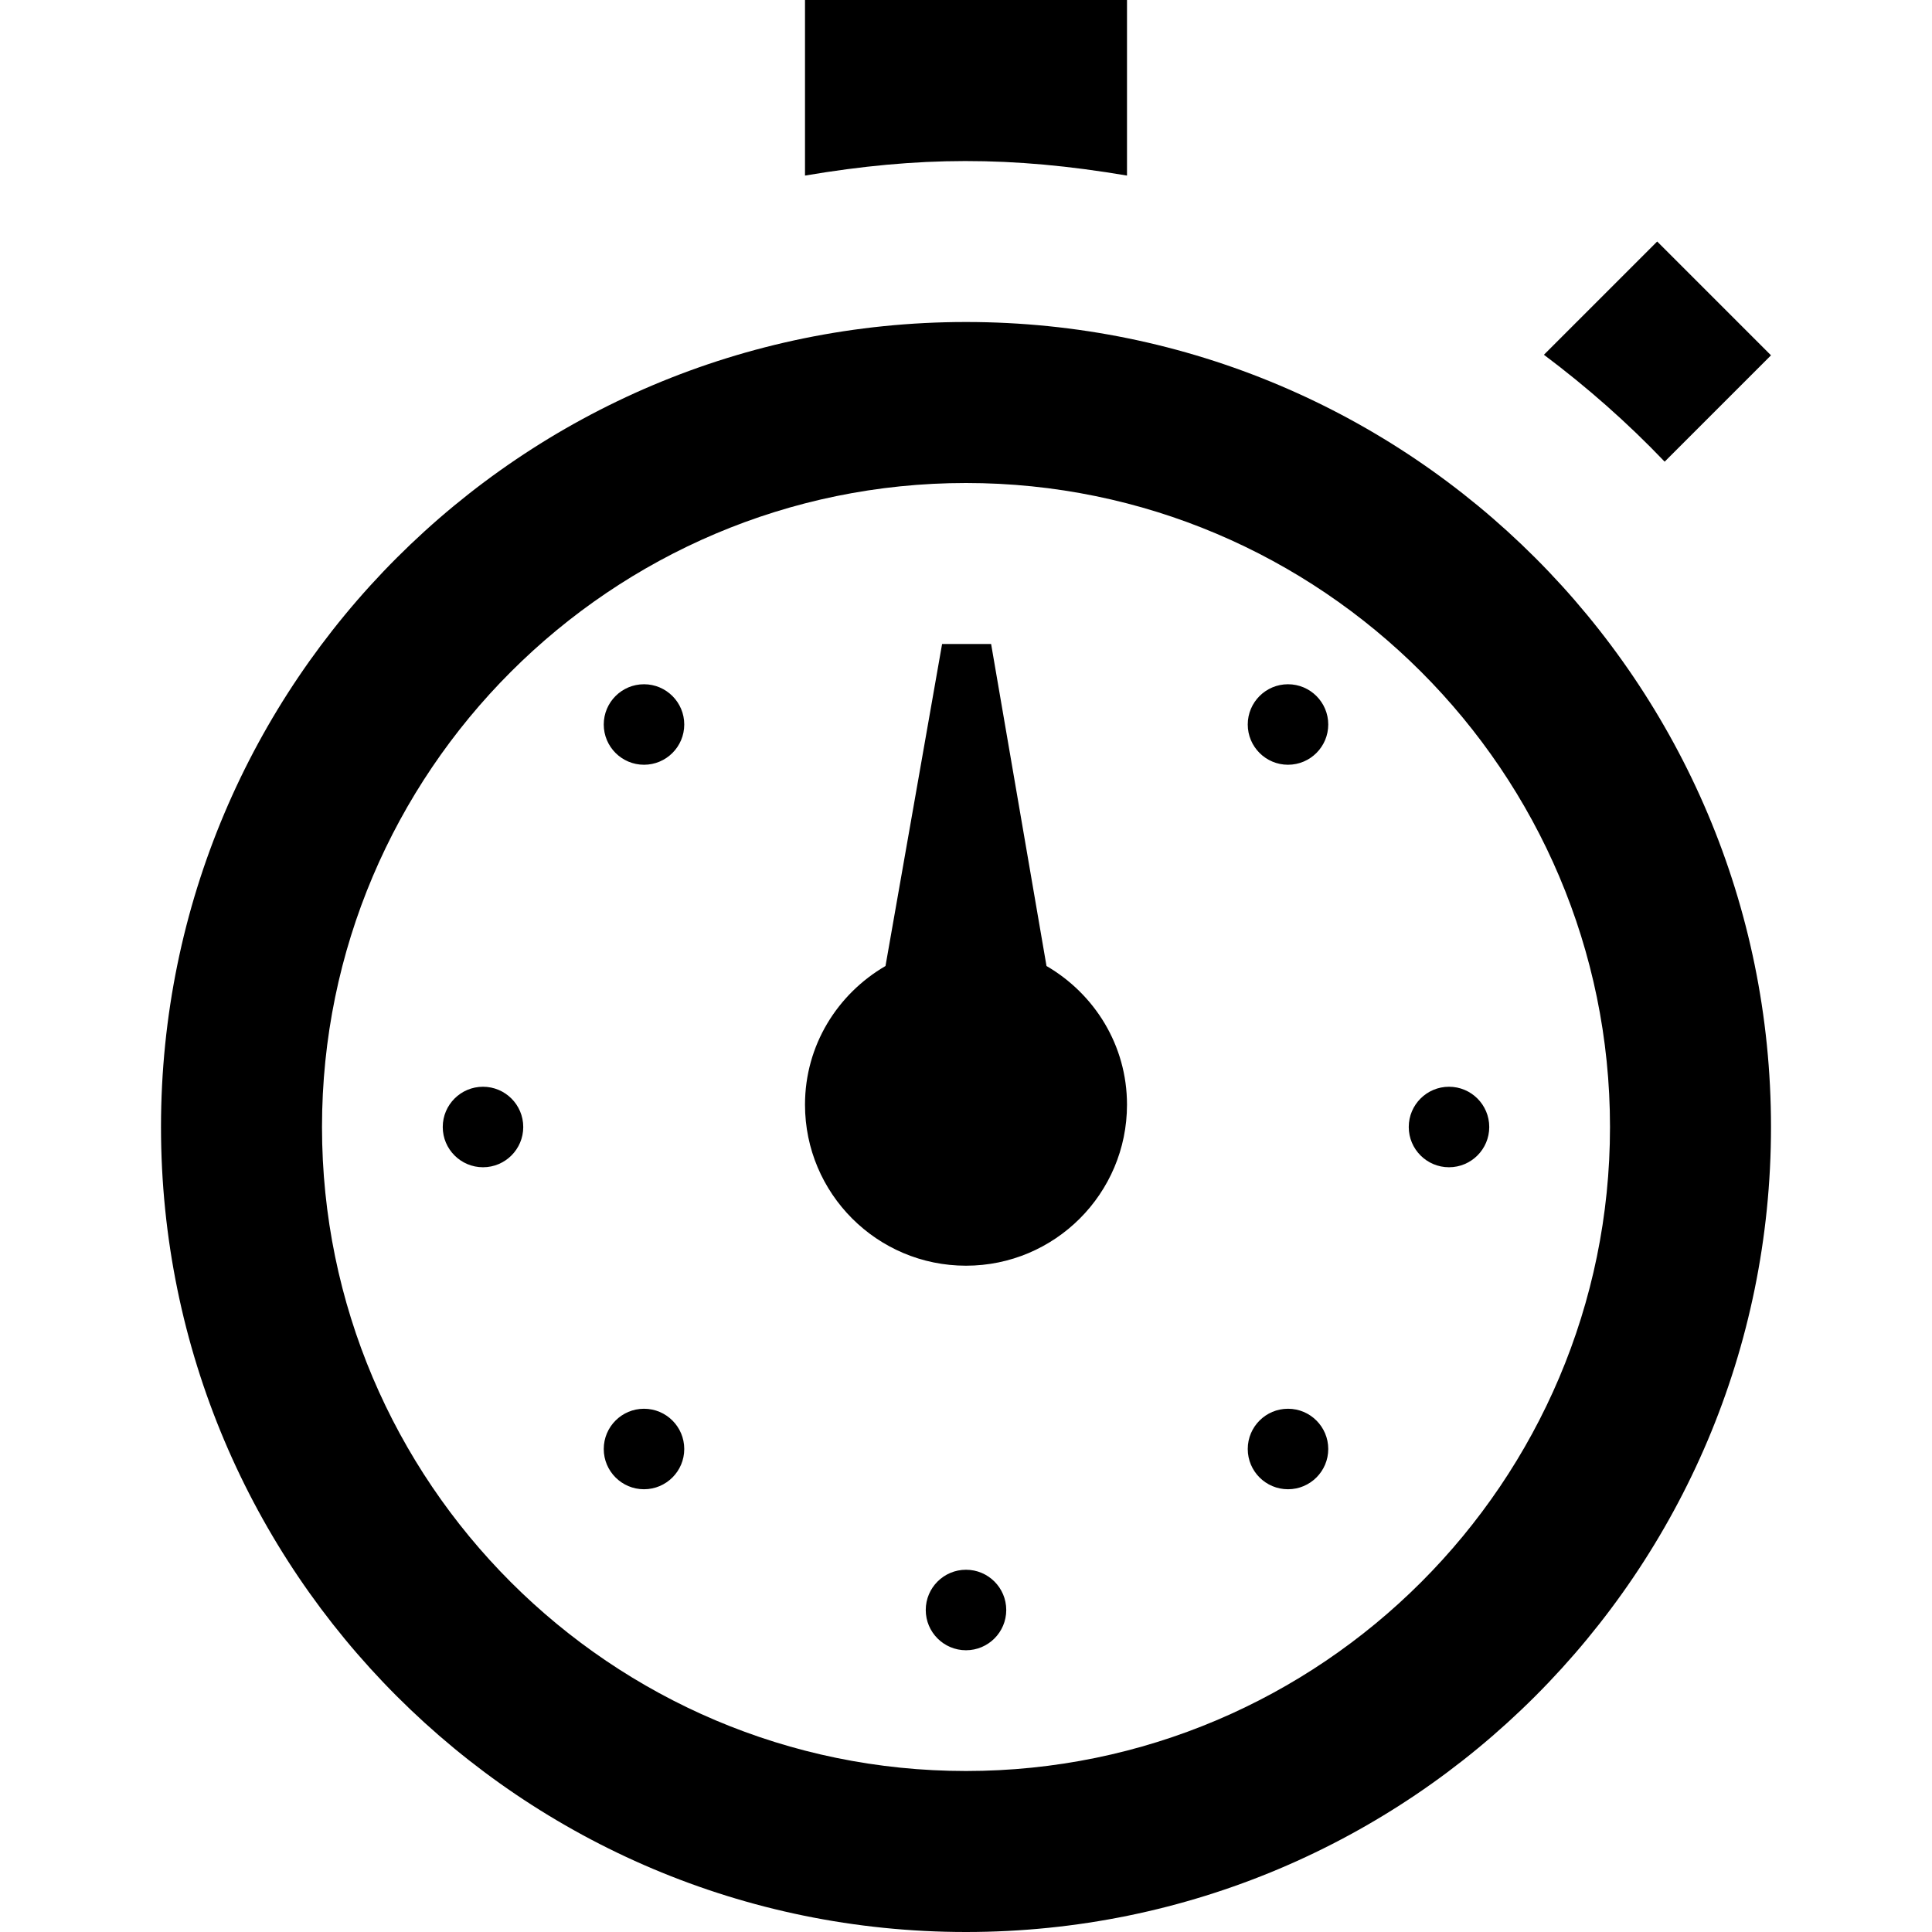
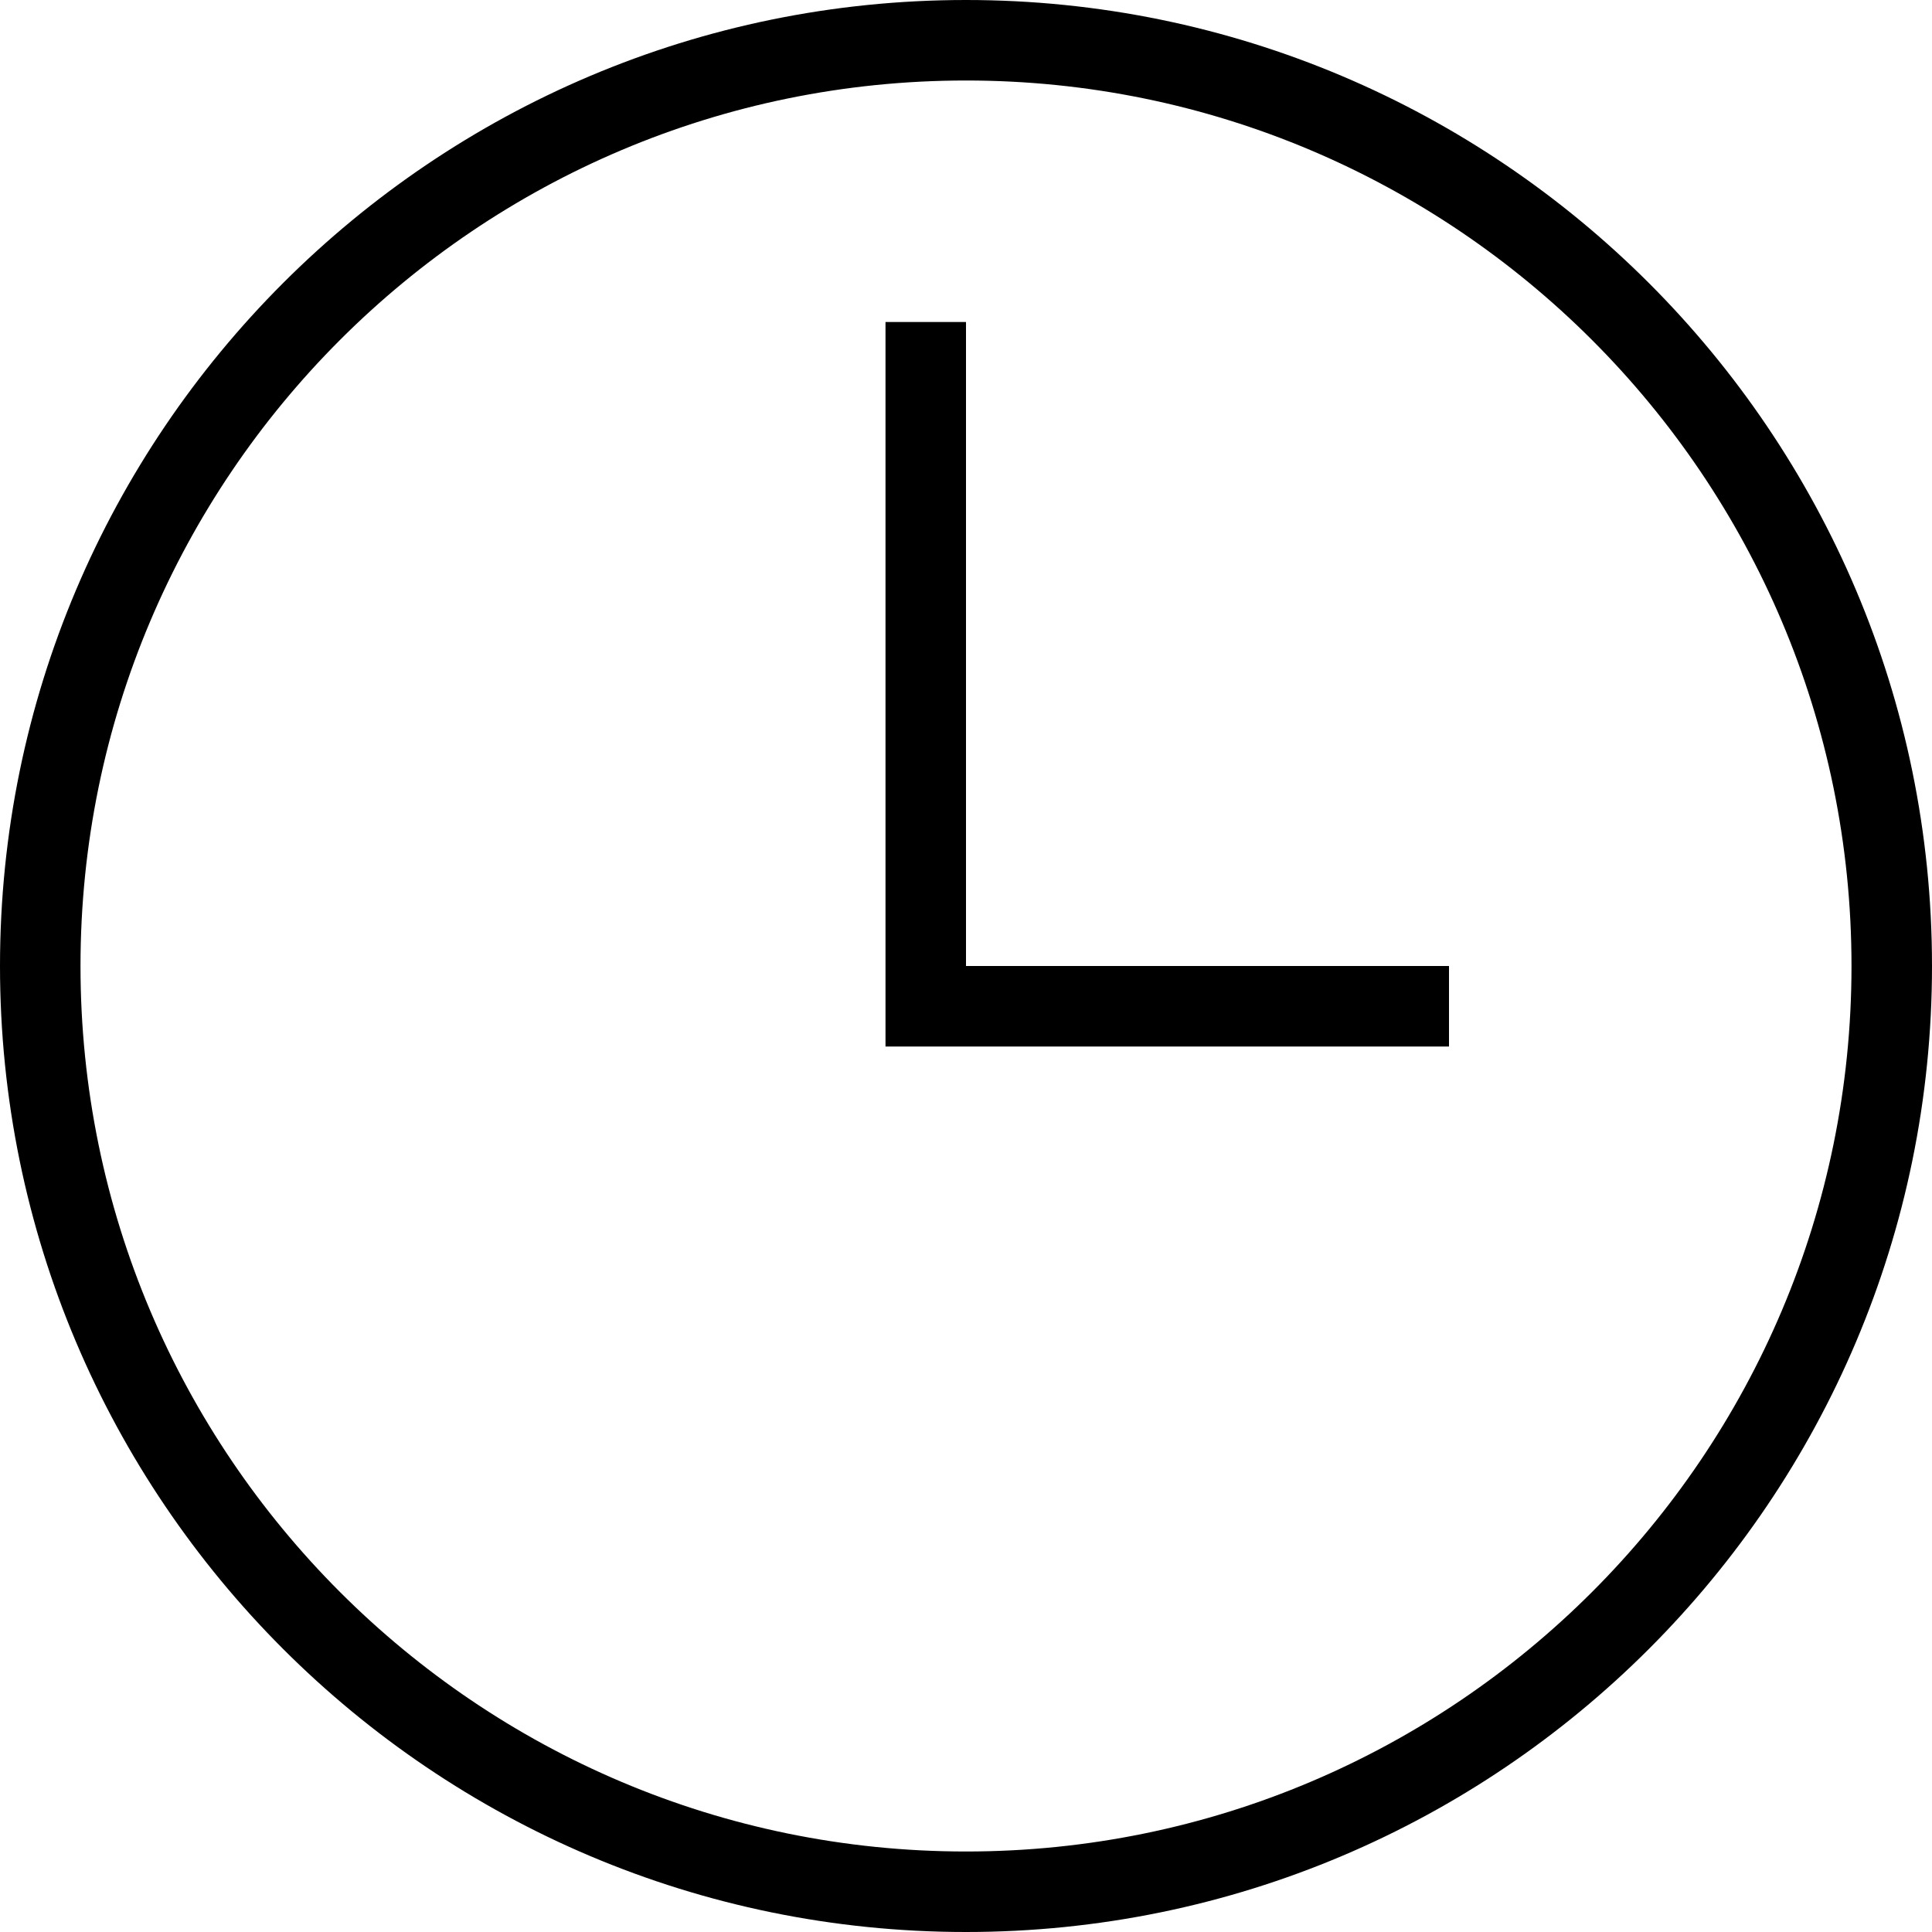
- <svg xmlns="http://www.w3.org/2000/svg" width="24" height="24" viewBox="0 0 24 24">
-   <path d="M13 12l-.688-4h-.609l-.703 4c-.596.347-1 .984-1 1.723 0 1.104.896 2 2 2s2-.896 2-2c0-.739-.404-1.376-1-1.723zm-1-8c-5.522 0-10 4.477-10 10s4.478 10 10 10 10-4.477 10-10-4.478-10-10-10zm0 18c-4.411 0-8-3.589-8-8s3.589-8 8-8 8 3.589 8 8-3.589 8-8 8zm-2-19.819v-2.181h4v2.181c-1.438-.243-2.592-.238-4 0zm9.179 2.226l1.407-1.407 1.414 1.414-1.321 1.321c-.462-.484-.964-.926-1.5-1.328zm-12.679 9.593c0 .276-.224.5-.5.5s-.5-.224-.5-.5.224-.5.5-.5.5.224.5.5zm12 0c0 .276-.224.5-.5.5s-.5-.224-.5-.5.224-.5.5-.5.5.224.5.5zm-6 6c0 .276-.224.5-.5.5s-.5-.224-.5-.5.224-.5.5-.5.5.224.5.5zm-4-2c0 .276-.224.5-.5.5s-.5-.224-.5-.5.224-.5.5-.5.5.224.5.5zm8 0c0 .276-.224.5-.5.5s-.5-.224-.5-.5.224-.5.5-.5.5.224.5.5zm-8-9c0 .276-.224.5-.5.5s-.5-.224-.5-.5.224-.5.5-.5.5.224.5.5zm8 0c0 .276-.224.5-.5.5s-.5-.224-.5-.5.224-.5.5-.5.5.224.5.5z" />
+ <svg xmlns="http://www.w3.org/2000/svg" width="24" height="24" fill-rule="evenodd" clip-rule="evenodd">
+   <path d="M12 0c6.623 0 12 5.377 12 12s-5.377 12-12 12-12-5.377-12-12 5.377-12 12-12zm0 1c6.071 0 11 4.929 11 11s-4.929 11-11 11-11-4.929-11-11 4.929-11 11-11zm0 11h6v1h-7v-9h1v8z" />
</svg>
